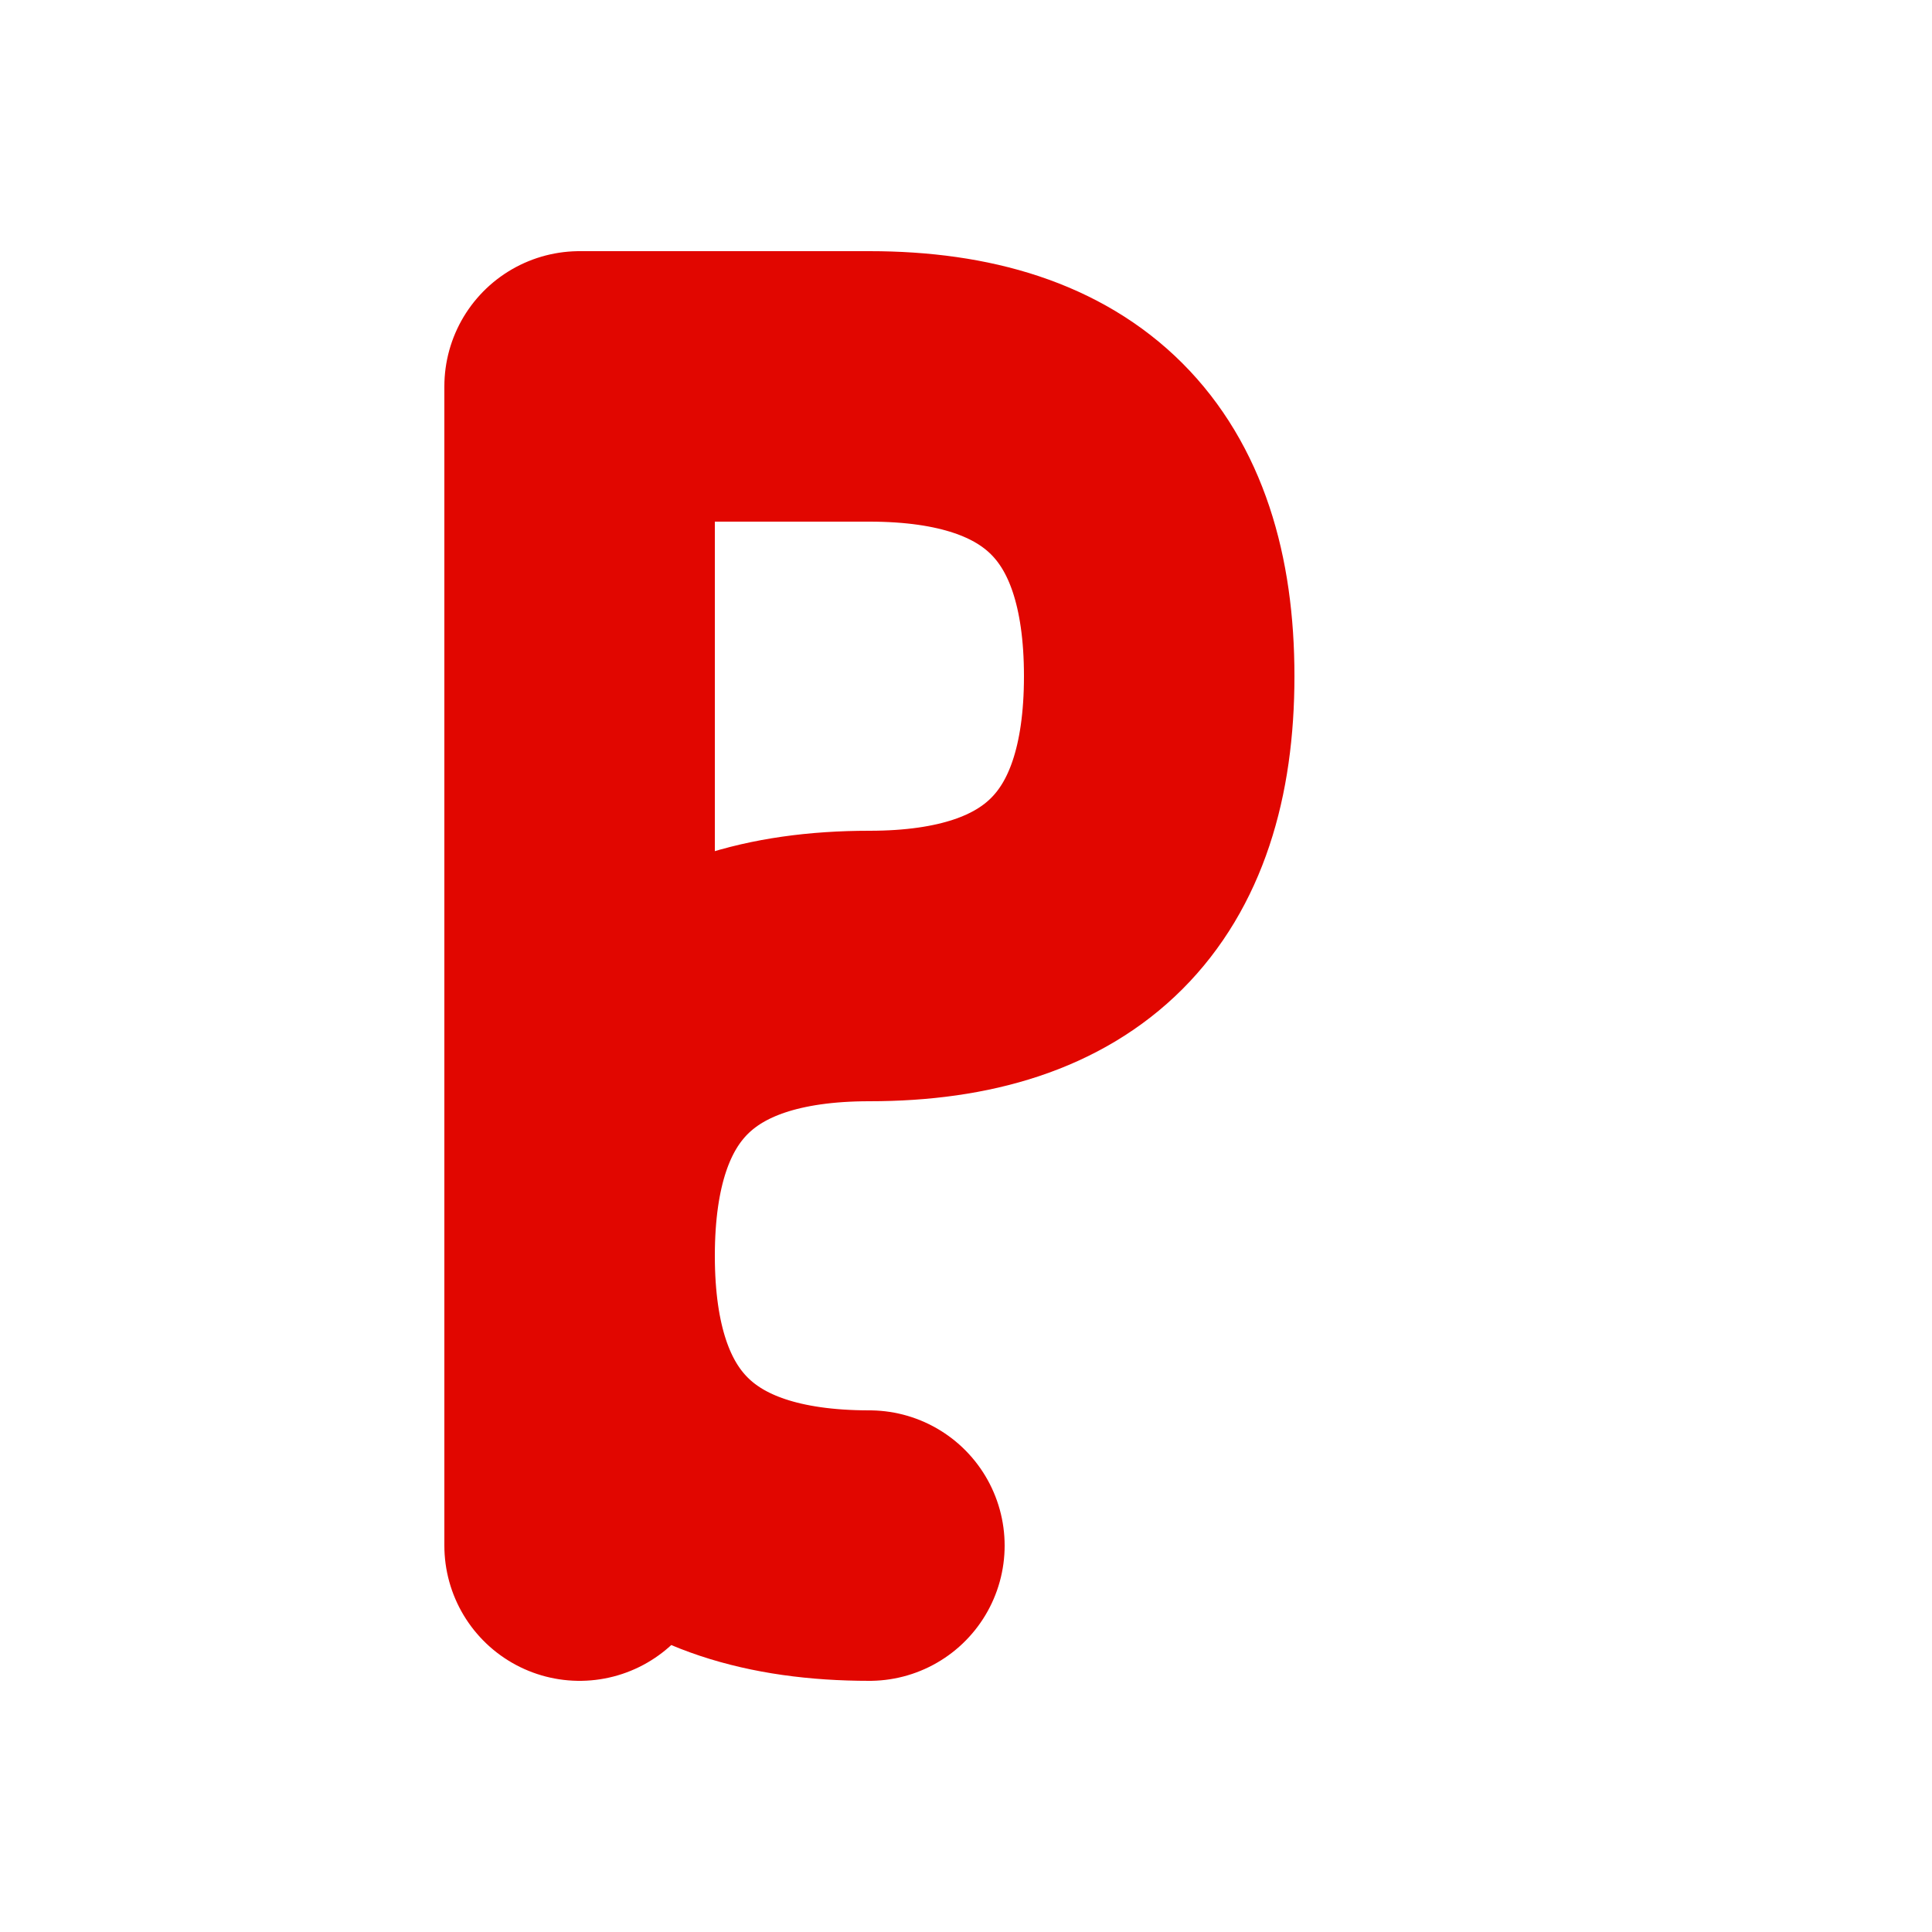
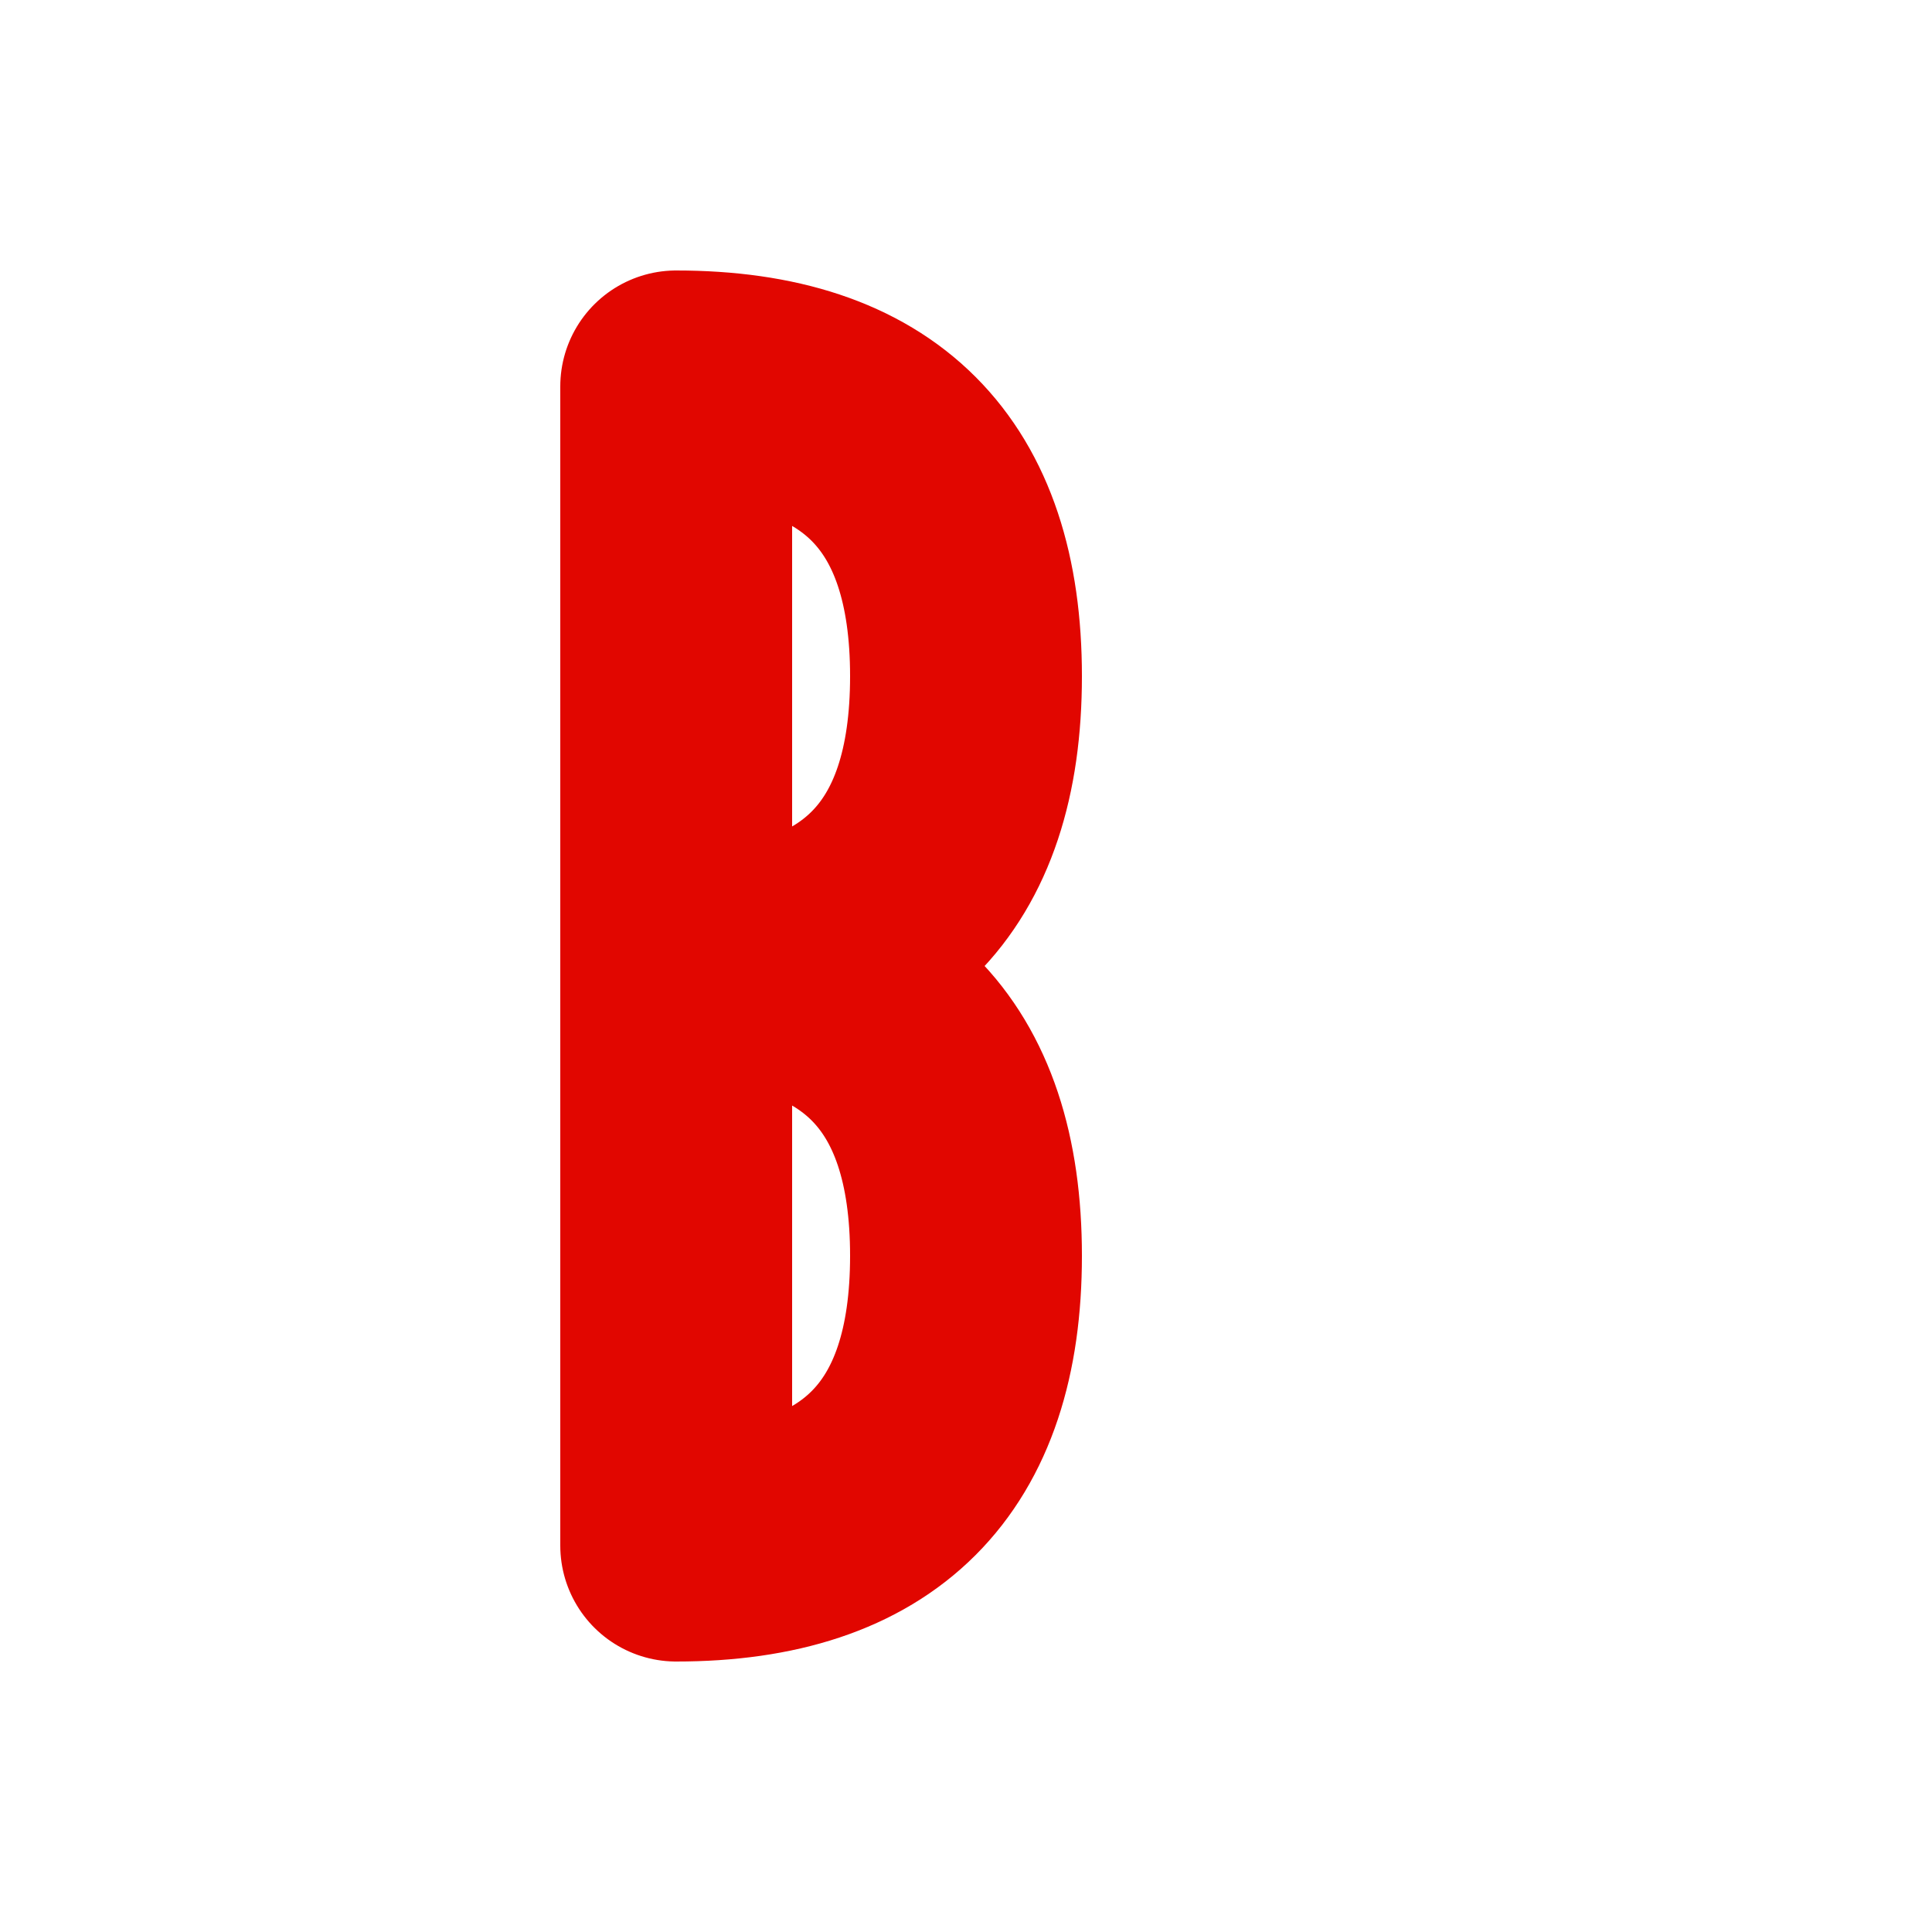
<svg xmlns="http://www.w3.org/2000/svg" width="100" height="100" viewBox="0 0 100 100" fill="none">
-   <path d="M30 20V80M30 20H45C55 20 60 25 60 35C60 45 55 50 45 50C35 50 30 55 30 65C30 75 35 80 45 80" stroke="#E10600" stroke-width="14" stroke-linecap="round" stroke-linejoin="round" />
+   <path d="M35 20V80M35 20C45 20 50 25 50 35C50 45 45 50 35 50C45 50 50 55 50 65C50 75 45 80 35 80" stroke="#E10600" stroke-width="12" stroke-linecap="round" stroke-linejoin="round" />
</svg>
